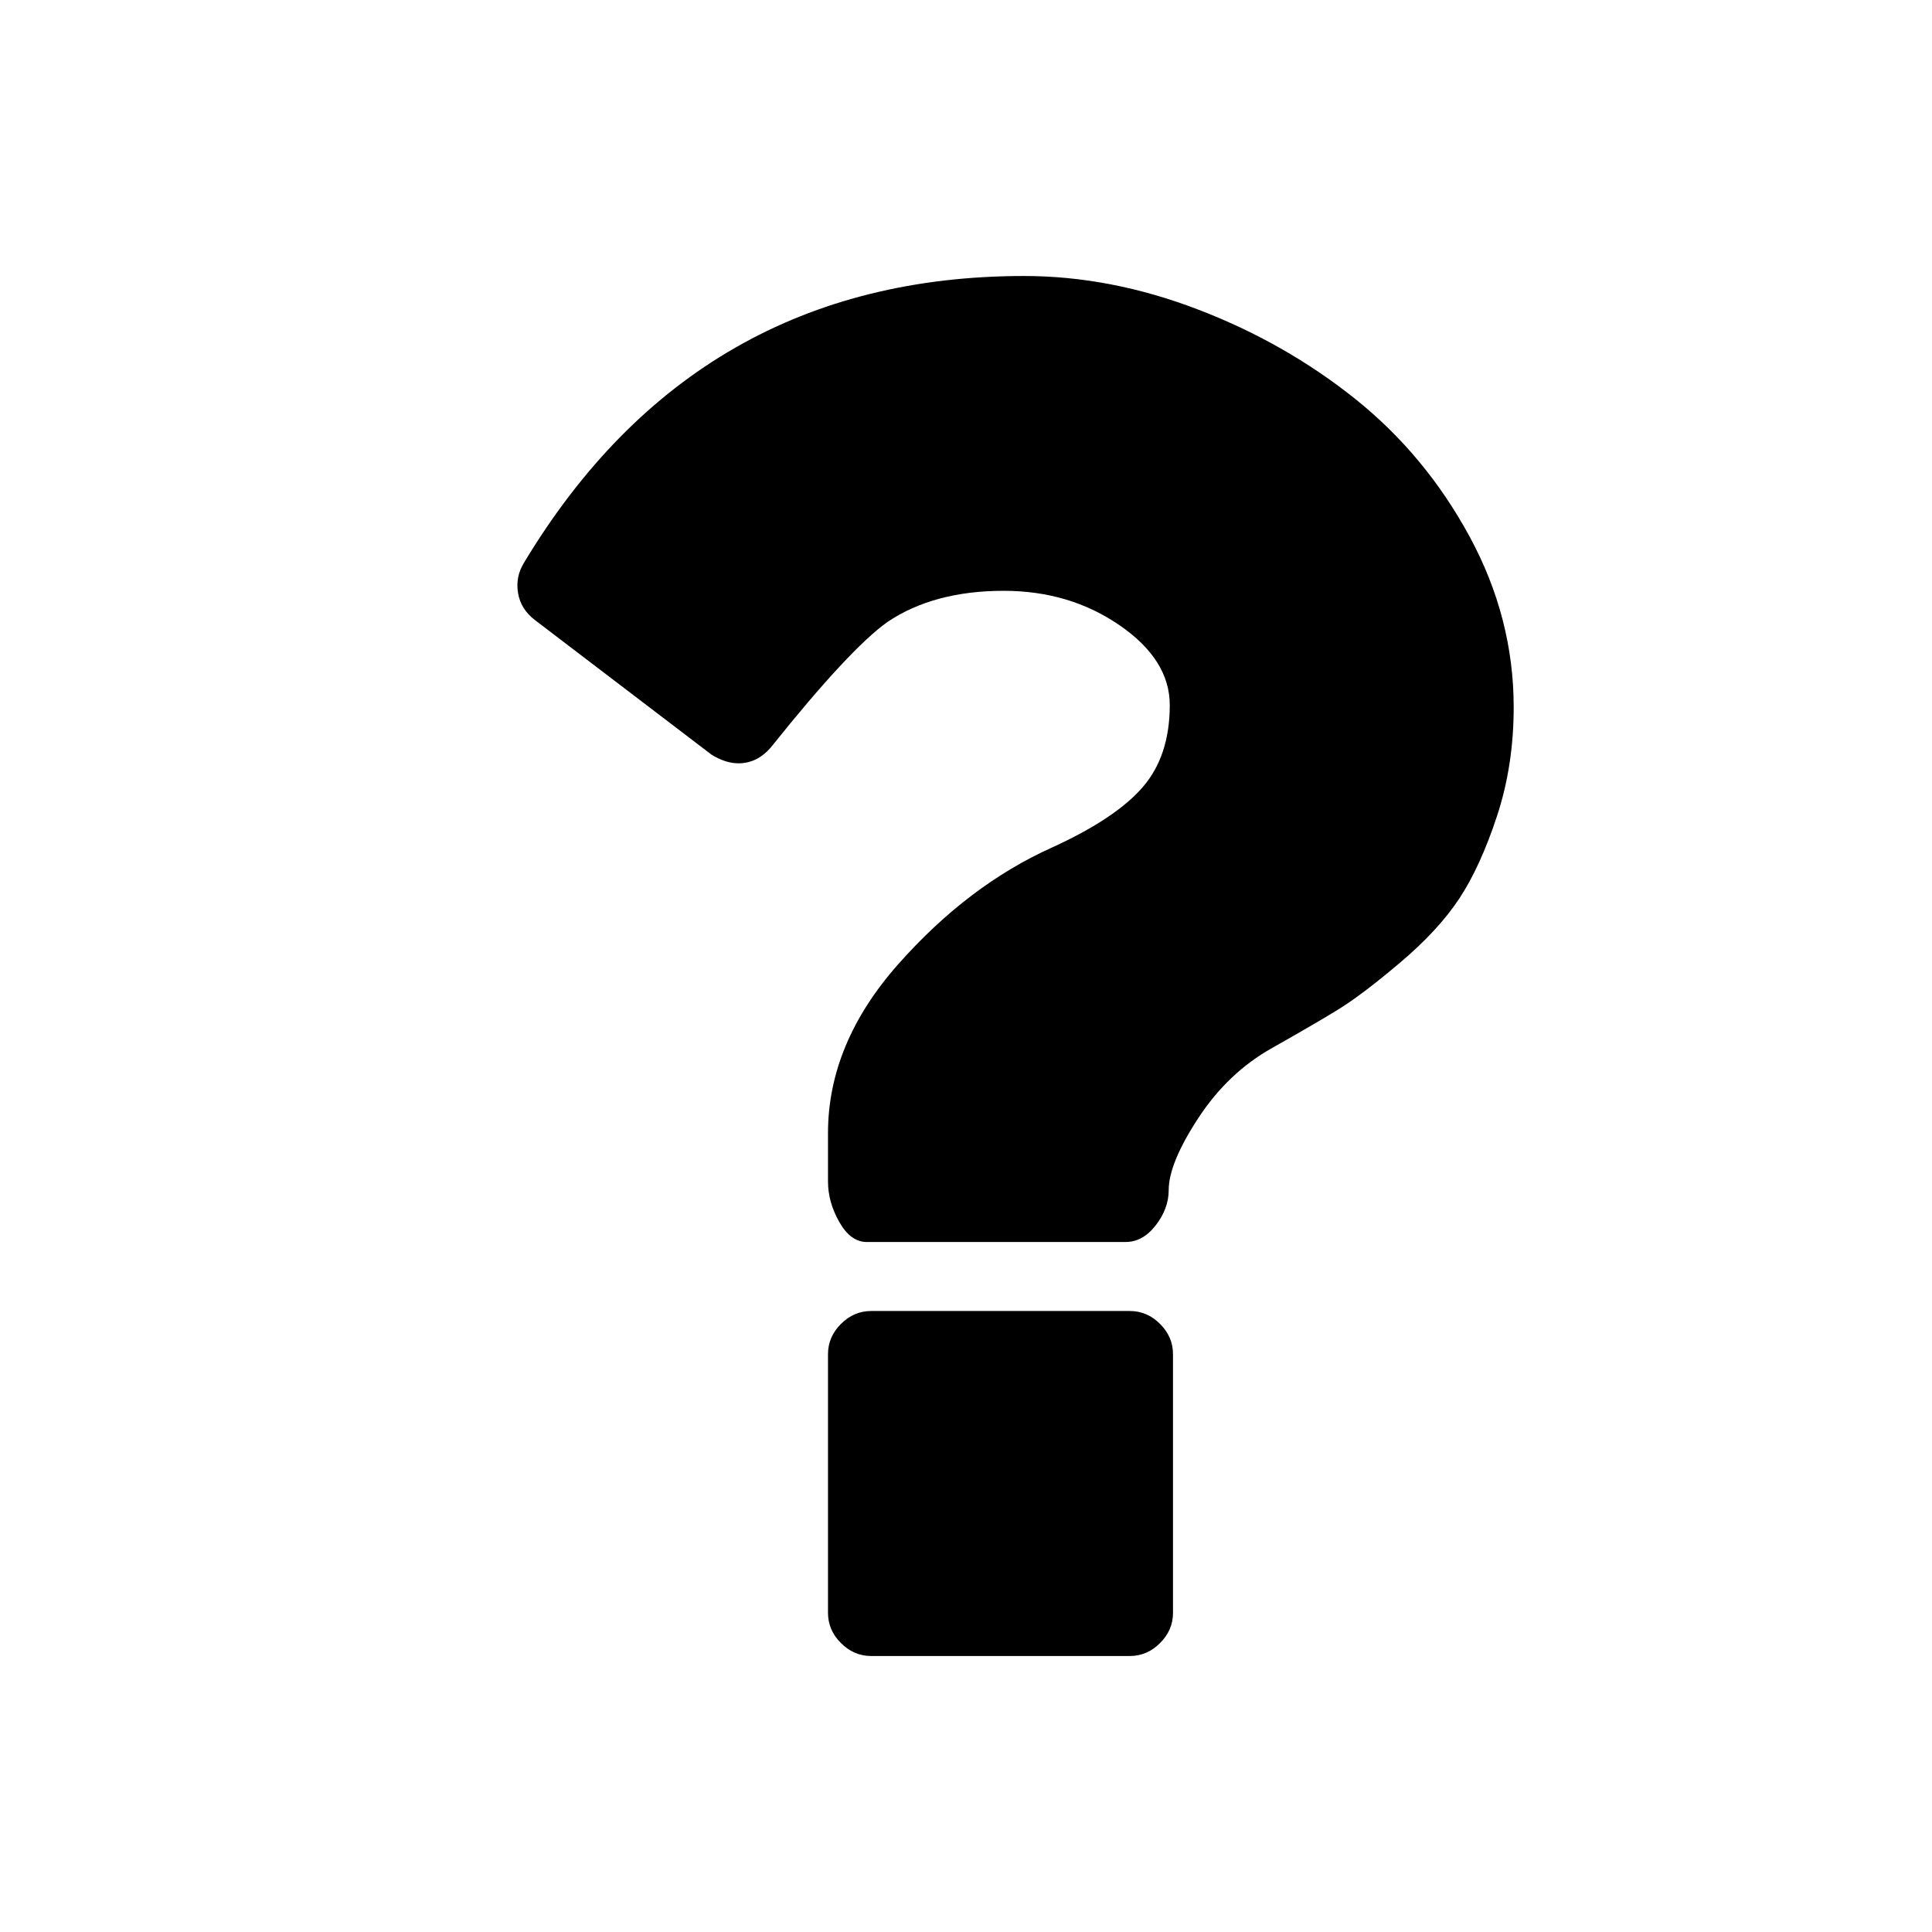
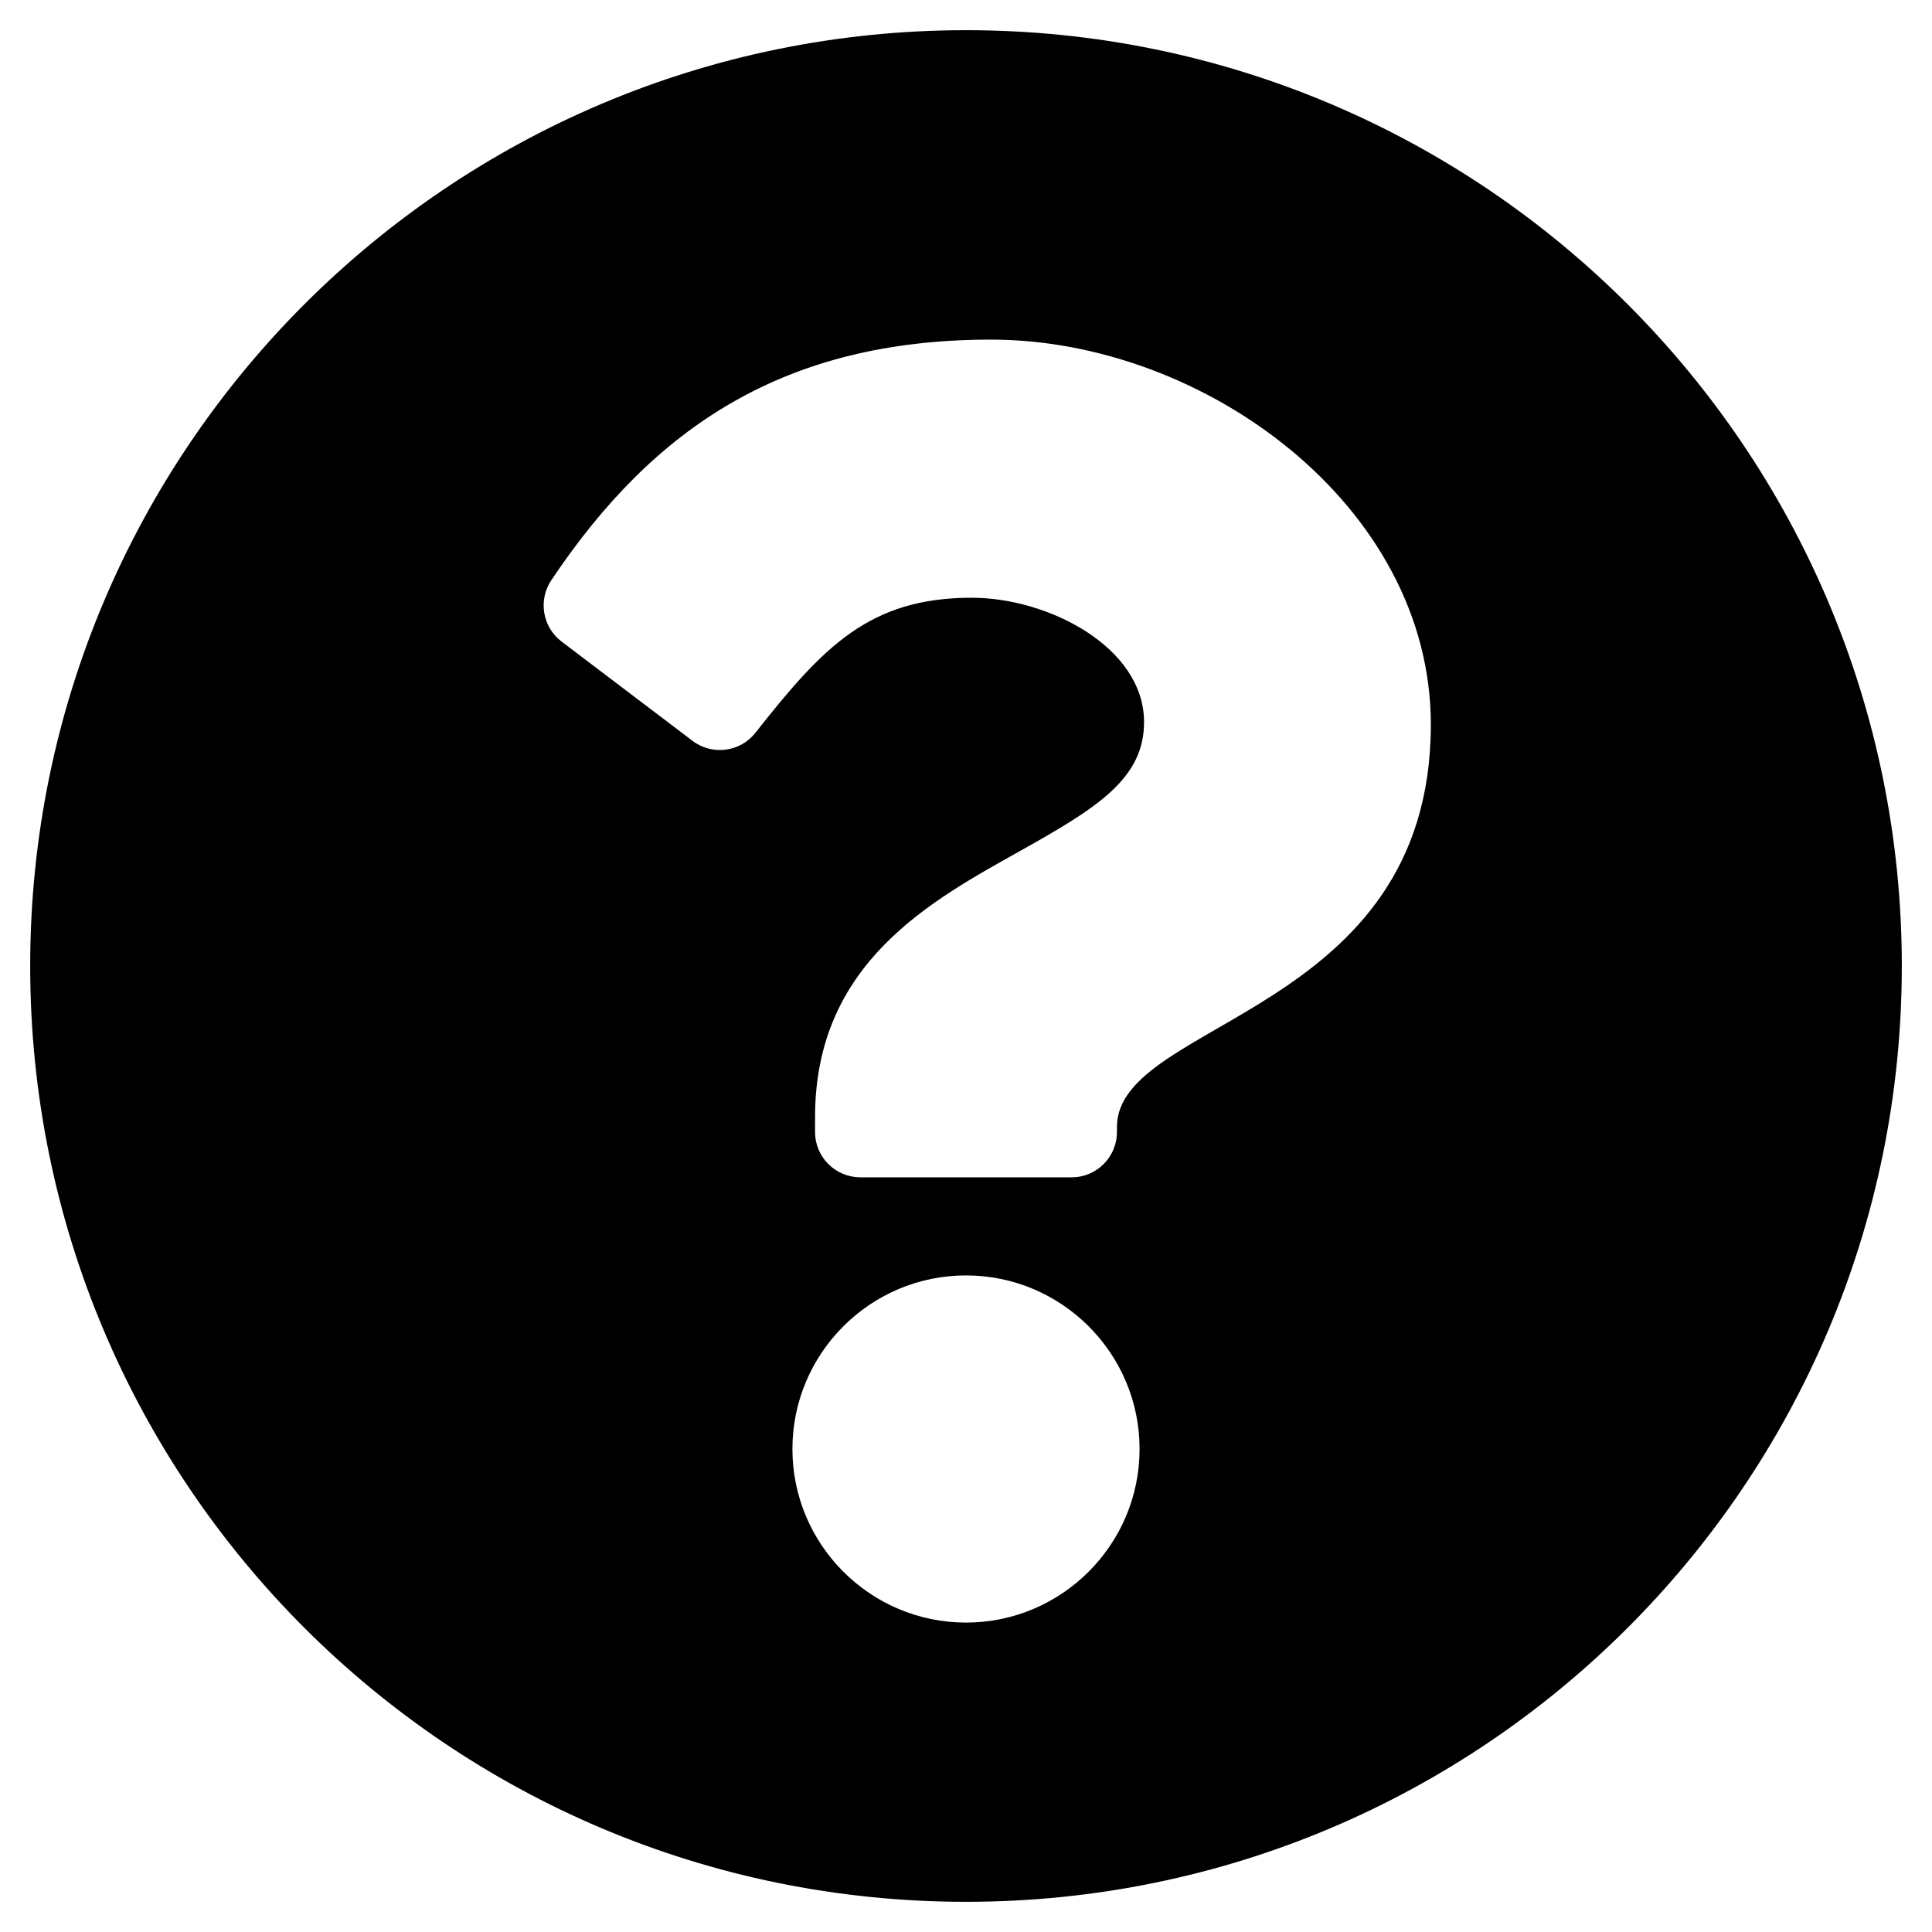
- <svg xmlns="http://www.w3.org/2000/svg" width="1792" height="1792" viewBox="0 0 1792 1792">
-   <path d="M1088 1256v240q0 16-12 28t-28 12H808q-16 0-28-12t-12-28v-240q0-16 12-28t28-12h240q16 0 28 12t12 28zm316-600q0 54-15.5 101t-35 76.5-55 59.5-57.5 43.5-61 35.5q-41 23-68.5 65t-27.5 67q0 17-12 32.5t-28 15.5H804q-15 0-25.5-18.5T768 1096v-45q0-83 65-156.5T976 786q59-27 84-56t25-76q0-42-46.5-74T931 548q-65 0-108 29-35 25-107 115-13 16-31 16-12 0-25-8L496 575q-13-10-15.5-25t5.5-28q160-266 464-266 80 0 161 31t146 83 106 127.5 41 158.5z" />
+ <svg xmlns="http://www.w3.org/2000/svg" viewBox="0 0 512 512">
+   <path d="M504 256c0 136.997-111.043 248-248 248S8 392.997 8 256C8 119.083 119.043 8 256 8s248 111.083 248 248zM262.655 90c-54.497 0-89.255 22.957-116.549 63.758-3.536 5.286-2.353 12.415 2.715 16.258l34.699 26.31c5.205 3.947 12.621 3.008 16.665-2.122 17.864-22.658 30.113-35.797 57.303-35.797 20.429 0 45.698 13.148 45.698 32.958 0 14.976-12.363 22.667-32.534 33.976C247.128 238.528 216 254.941 216 296v4c0 6.627 5.373 12 12 12h56c6.627 0 12-5.373 12-12v-1.333c0-28.462 83.186-29.647 83.186-106.667 0-58.002-60.165-102-116.531-102zM256 338c-25.365 0-46 20.635-46 46 0 25.364 20.635 46 46 46s46-20.636 46-46c0-25.365-20.635-46-46-46z" />
</svg>
